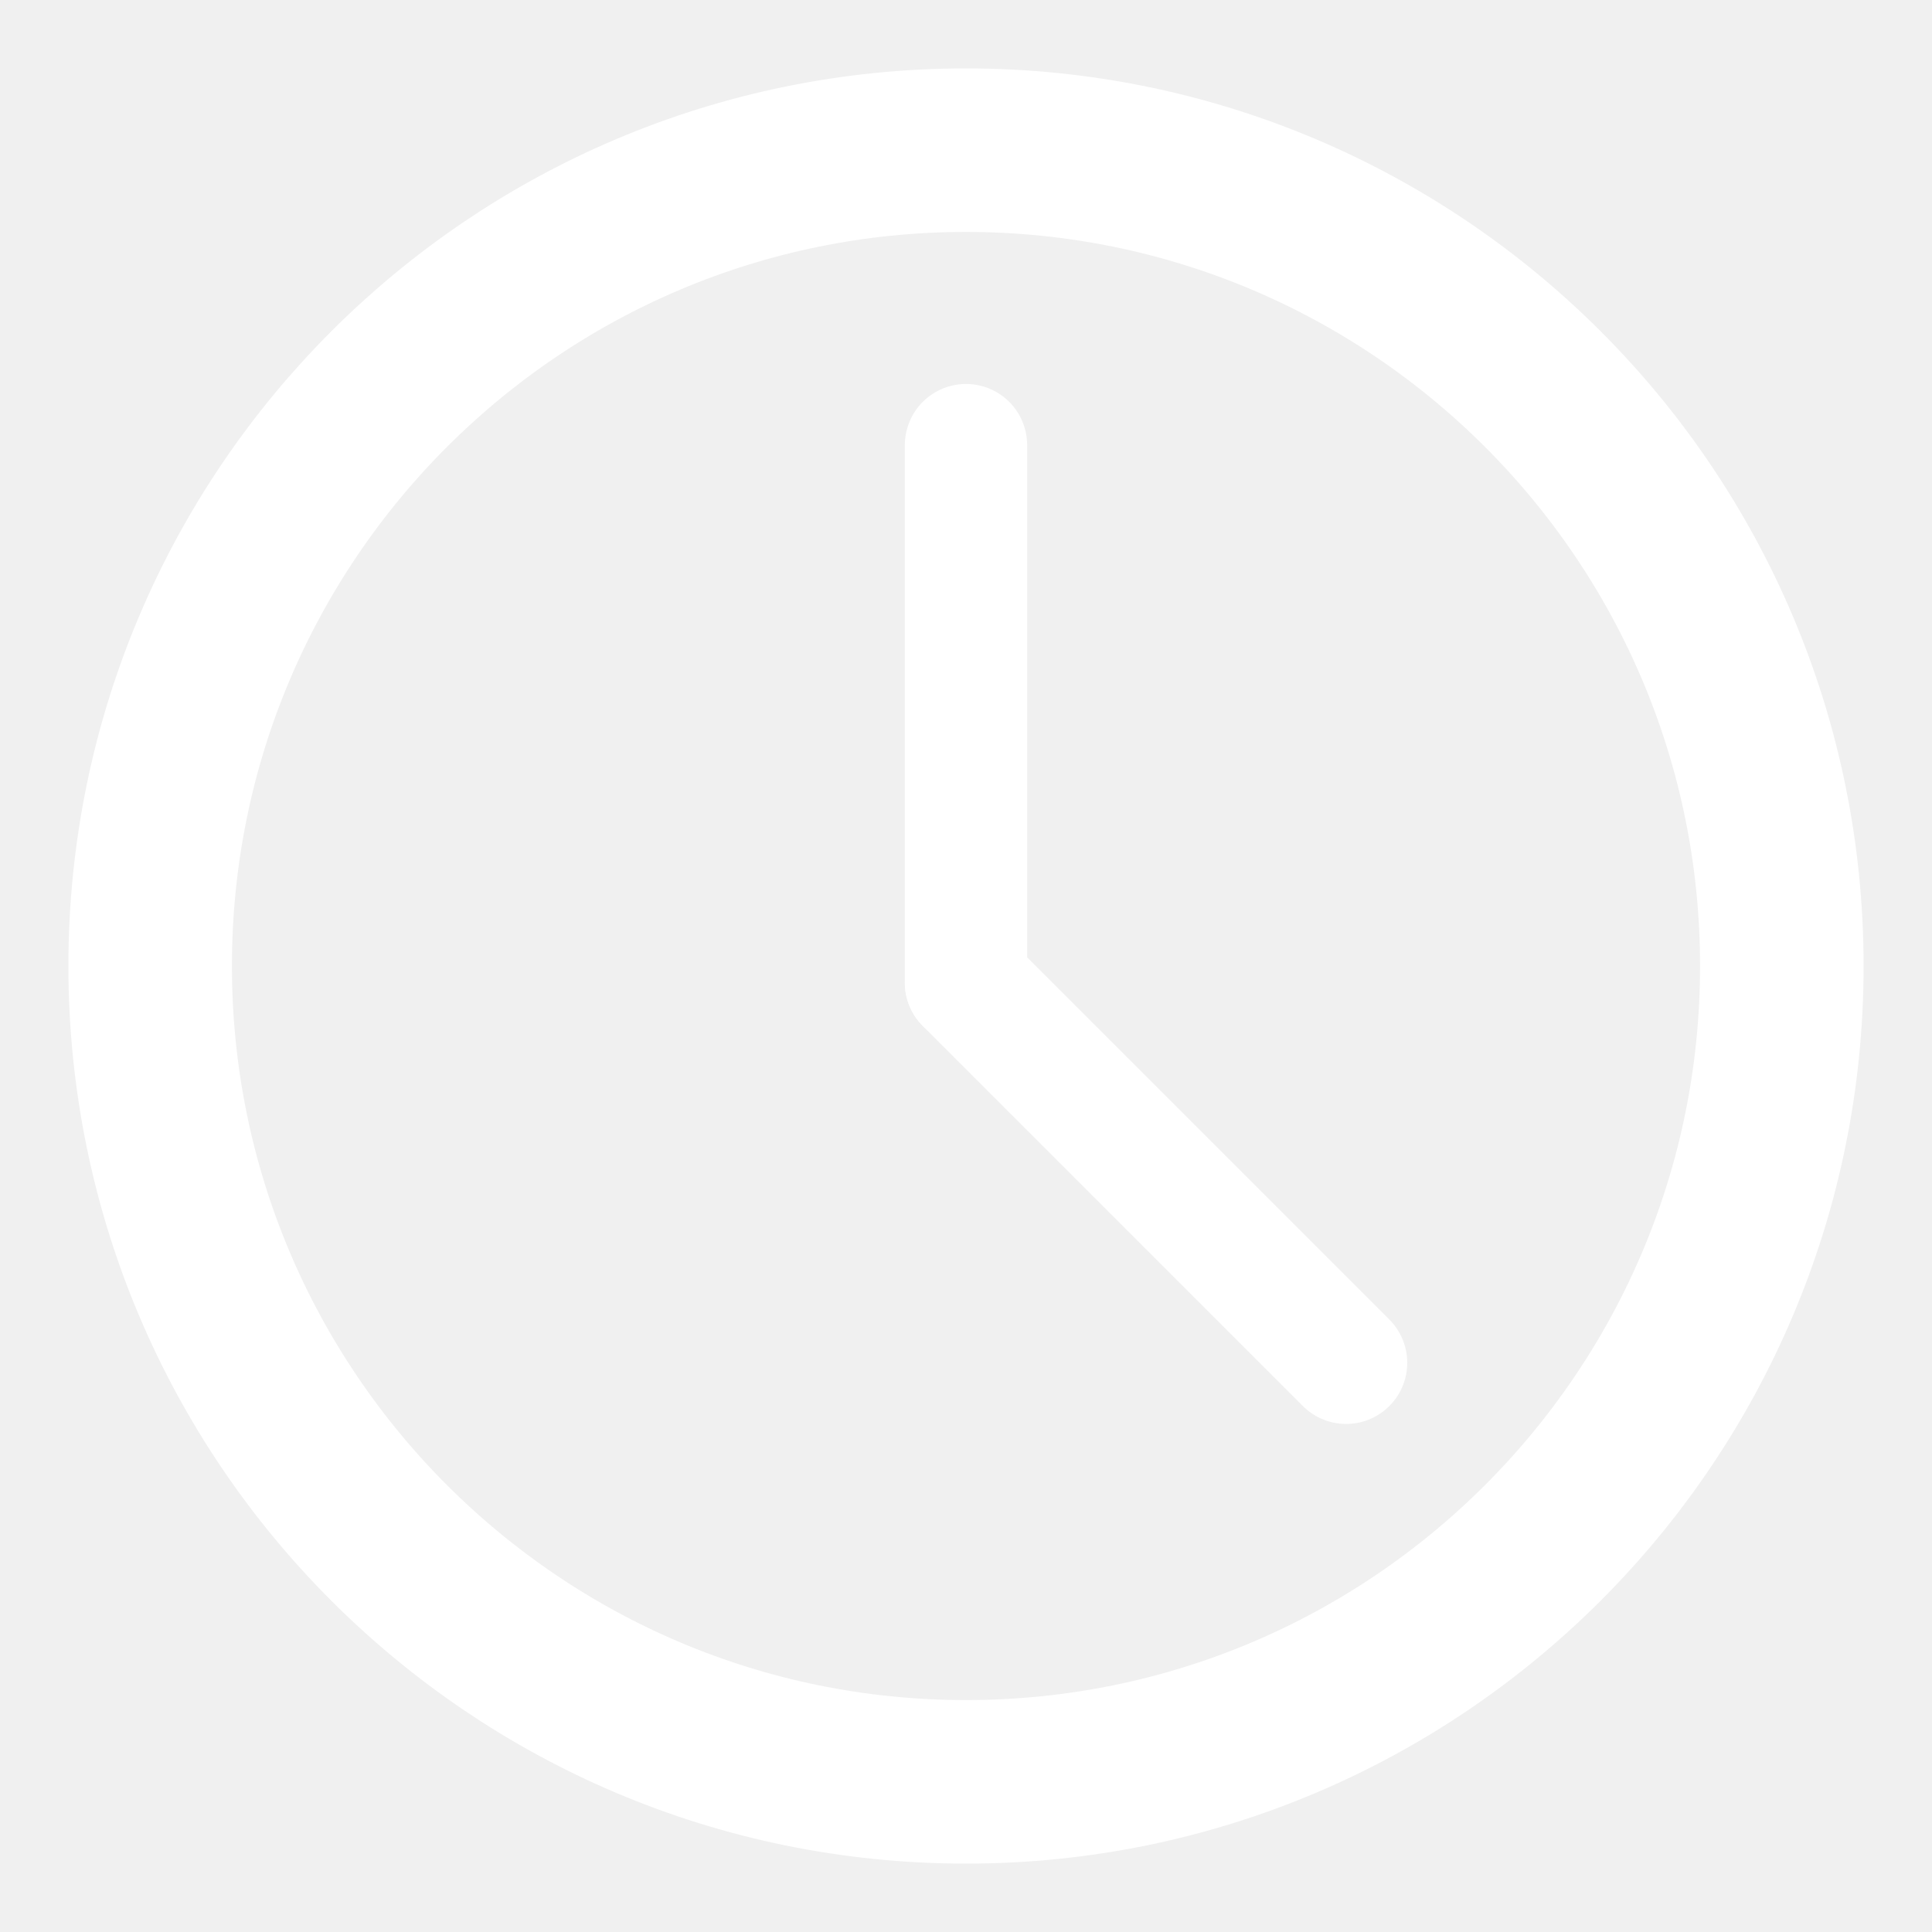
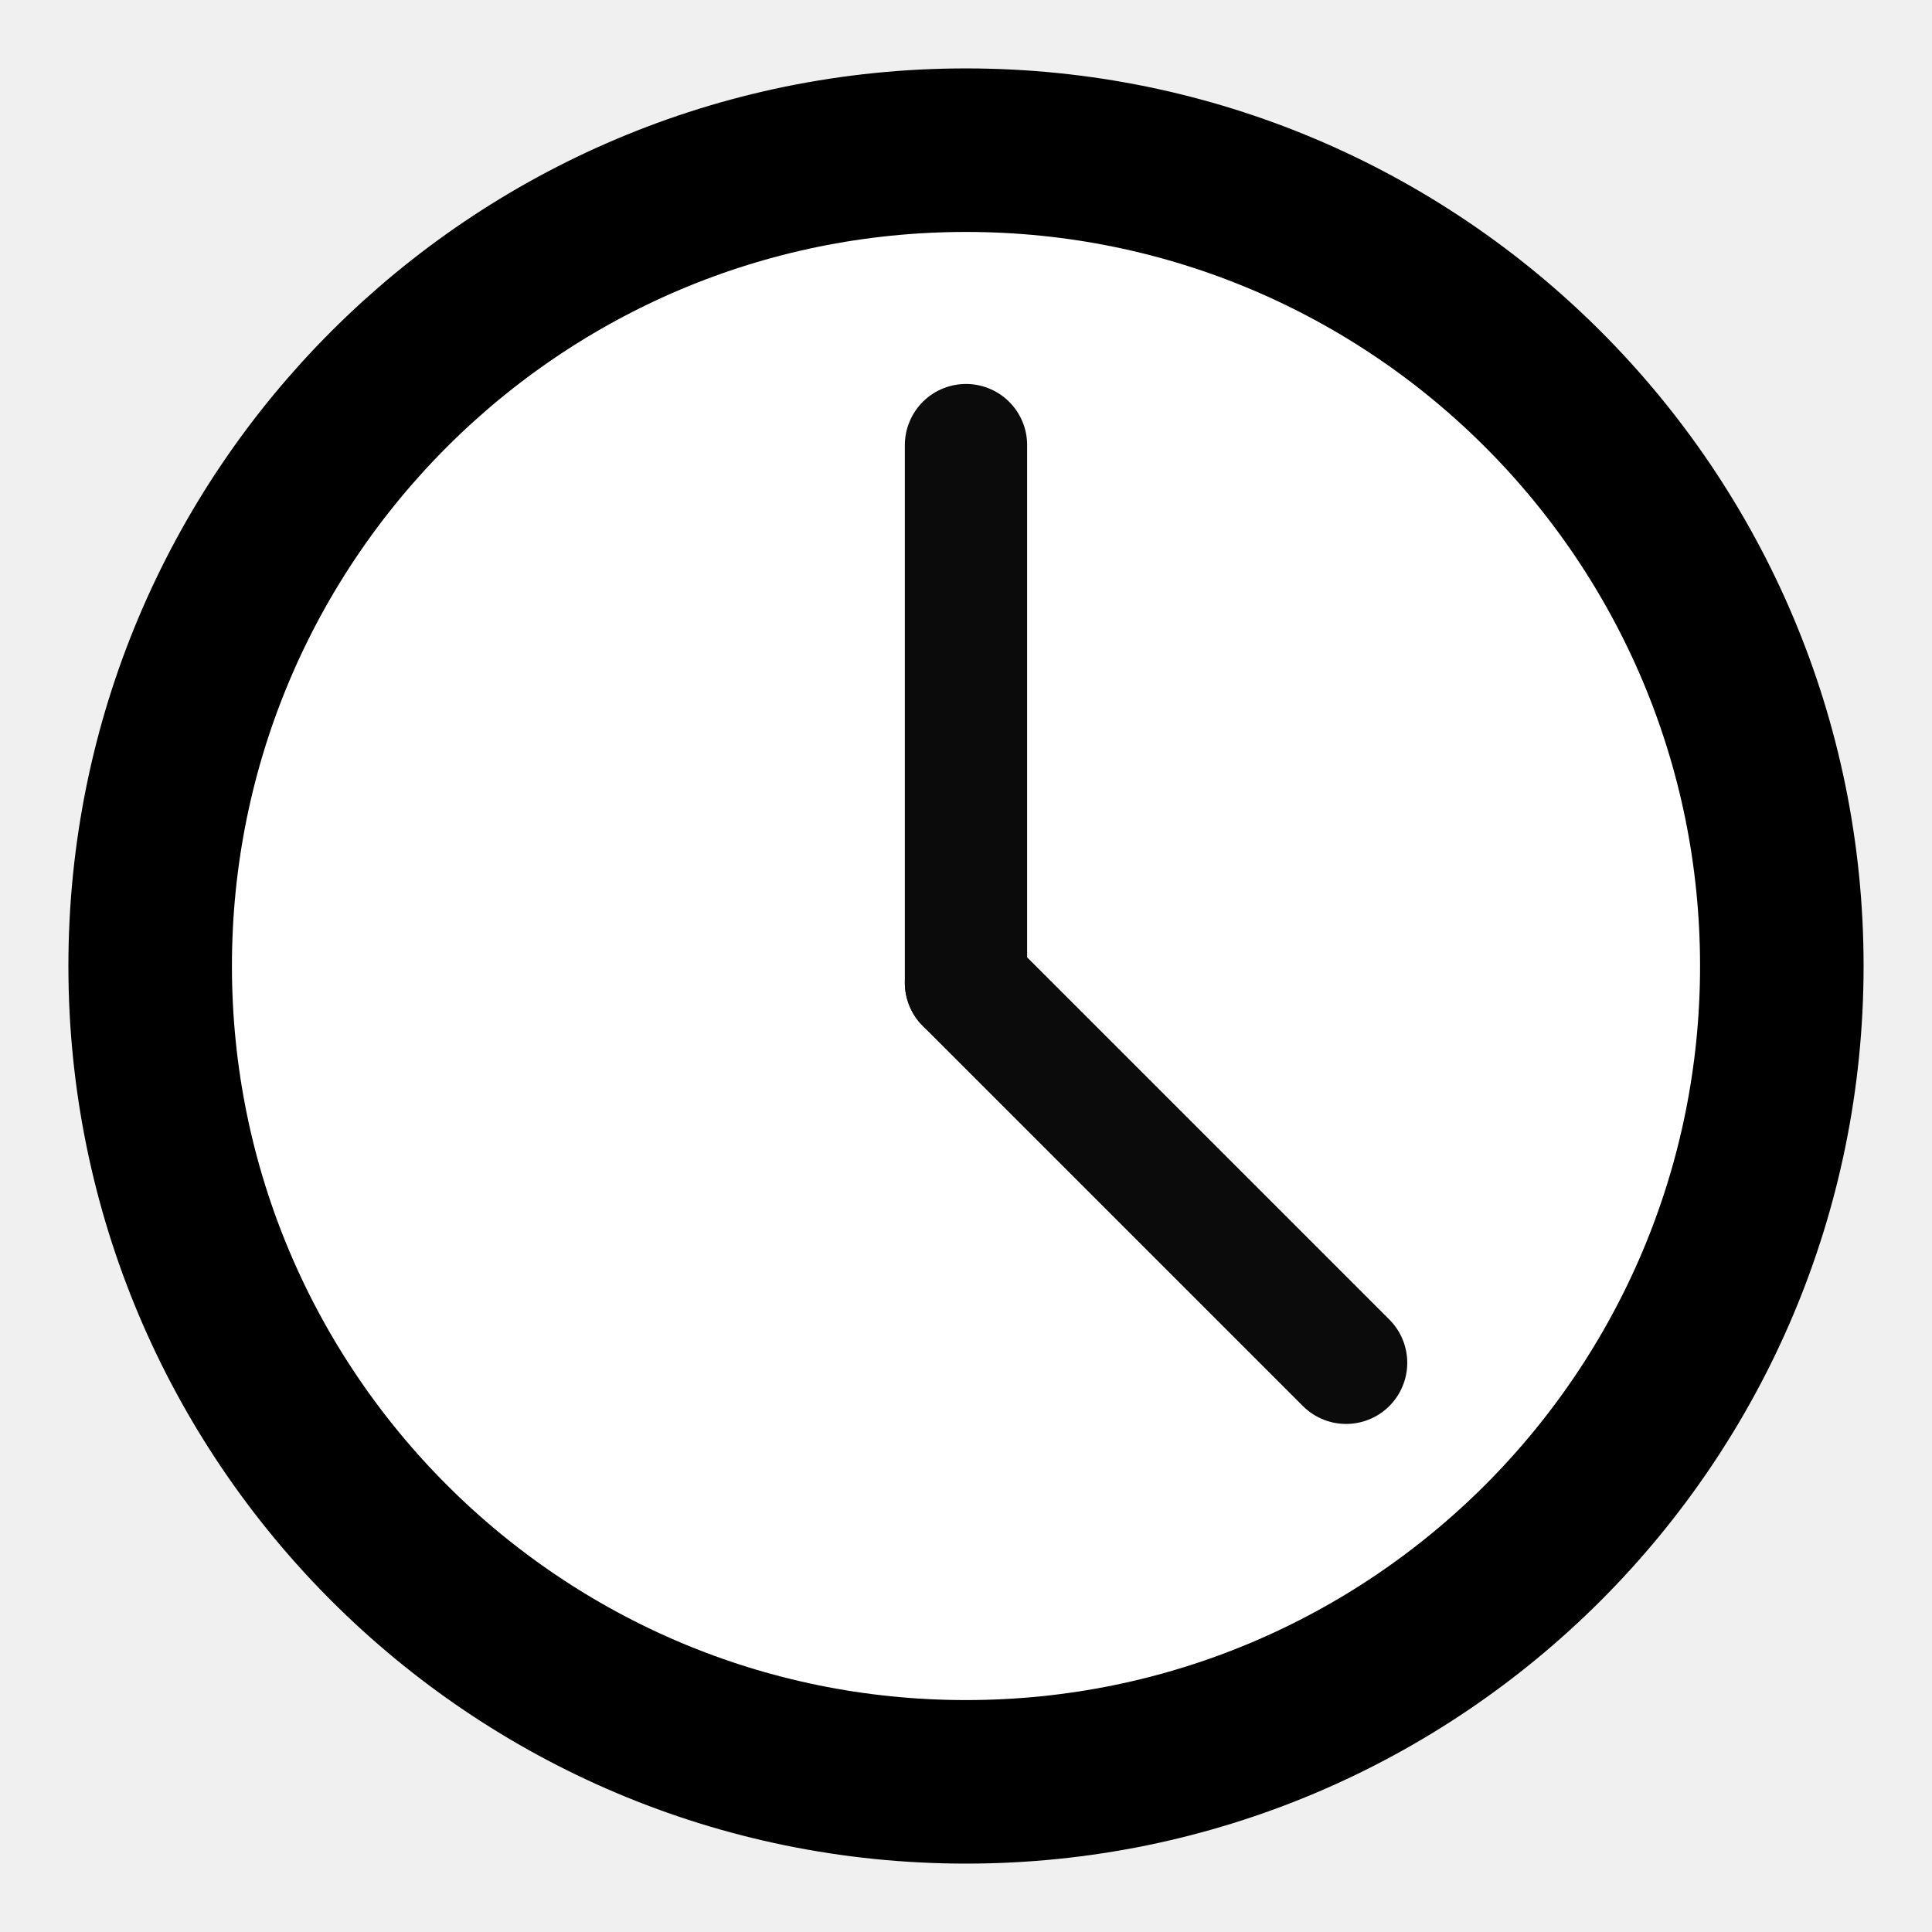
<svg xmlns="http://www.w3.org/2000/svg" width="110mm" height="110mm" viewBox="0 0 110 110" version="1.1" id="svg5">
  <defs id="defs2" />
  <g id="layer1">
    <g id="g1055" transform="translate(-0.5732765,-1.00362)">
-       <ellipse style="fill:none;stroke:#ffffff;stroke-width:9.311;stroke-miterlimit:4;stroke-dasharray:none;stroke-opacity:1" id="path111" cx="55.573" cy="56.004" rx="46.45" ry="46.45" />
-       <path style="fill:none;stroke:#ffffff;stroke-width:6.963;stroke-linecap:round;stroke-linejoin:round;stroke-miterlimit:4;stroke-dasharray:none;stroke-opacity:1" d="M 55.573,56.953 V 26.346 Z" id="path1007" />
-       <path style="fill:none;stroke:#ffffff;stroke-width:6.963;stroke-linecap:round;stroke-linejoin:round;stroke-miterlimit:4;stroke-dasharray:none;stroke-opacity:1" d="M 55.573,56.953 77.215,78.595 Z" id="path1007-3" />
+       <ellipse style="fill:#ffffff;stroke:#000000;stroke-width:9.311;stroke-miterlimit:4;stroke-dasharray:none;stroke-opacity:1;fill-opacity:1" id="path111" cx="55.573" cy="56.004" rx="46.45" ry="46.45" />
+       <path style="fill:none;stroke:#0b0b0b;stroke-width:6.963;stroke-linecap:round;stroke-linejoin:round;stroke-miterlimit:4;stroke-dasharray:none;stroke-opacity:1" d="M 55.573,56.953 V 26.346 Z" id="path1007" />
+       <path style="fill:none;stroke:#0b0b0b;stroke-width:6.963;stroke-linecap:round;stroke-linejoin:round;stroke-miterlimit:4;stroke-dasharray:none;stroke-opacity:1" d="M 55.573,56.953 77.215,78.595 Z" id="path1007-3" />
    </g>
  </g>
</svg>
